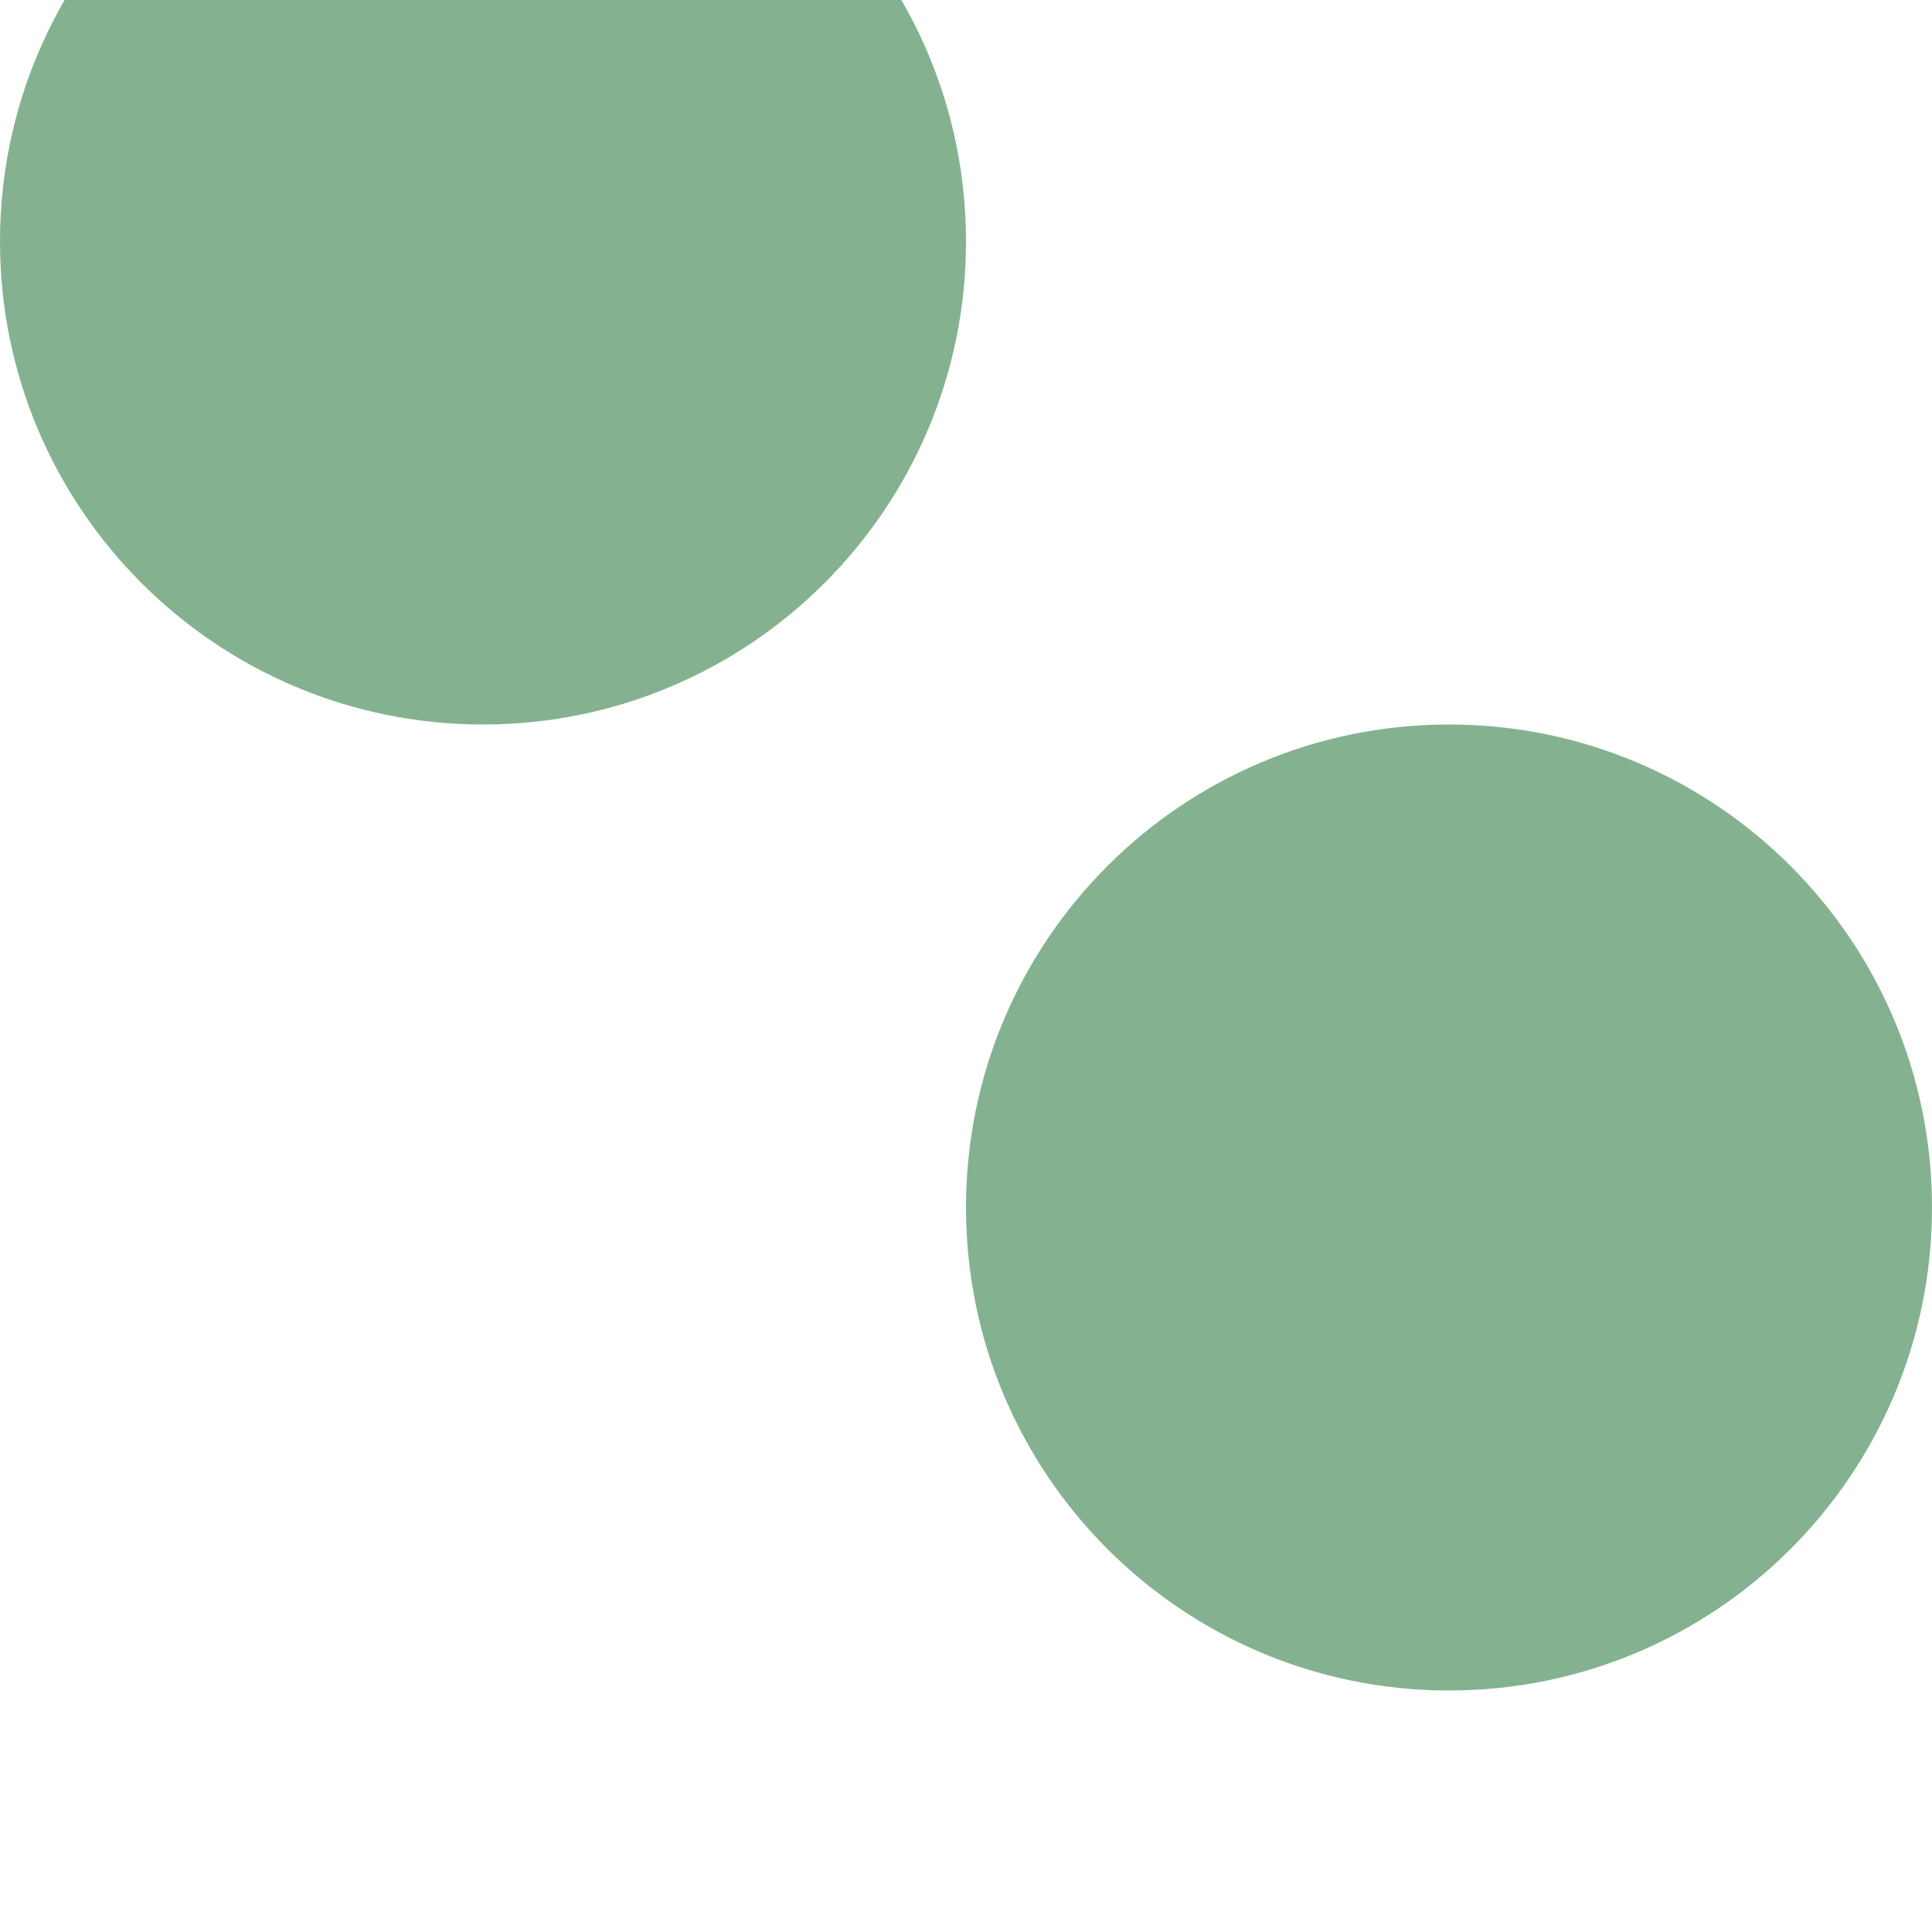
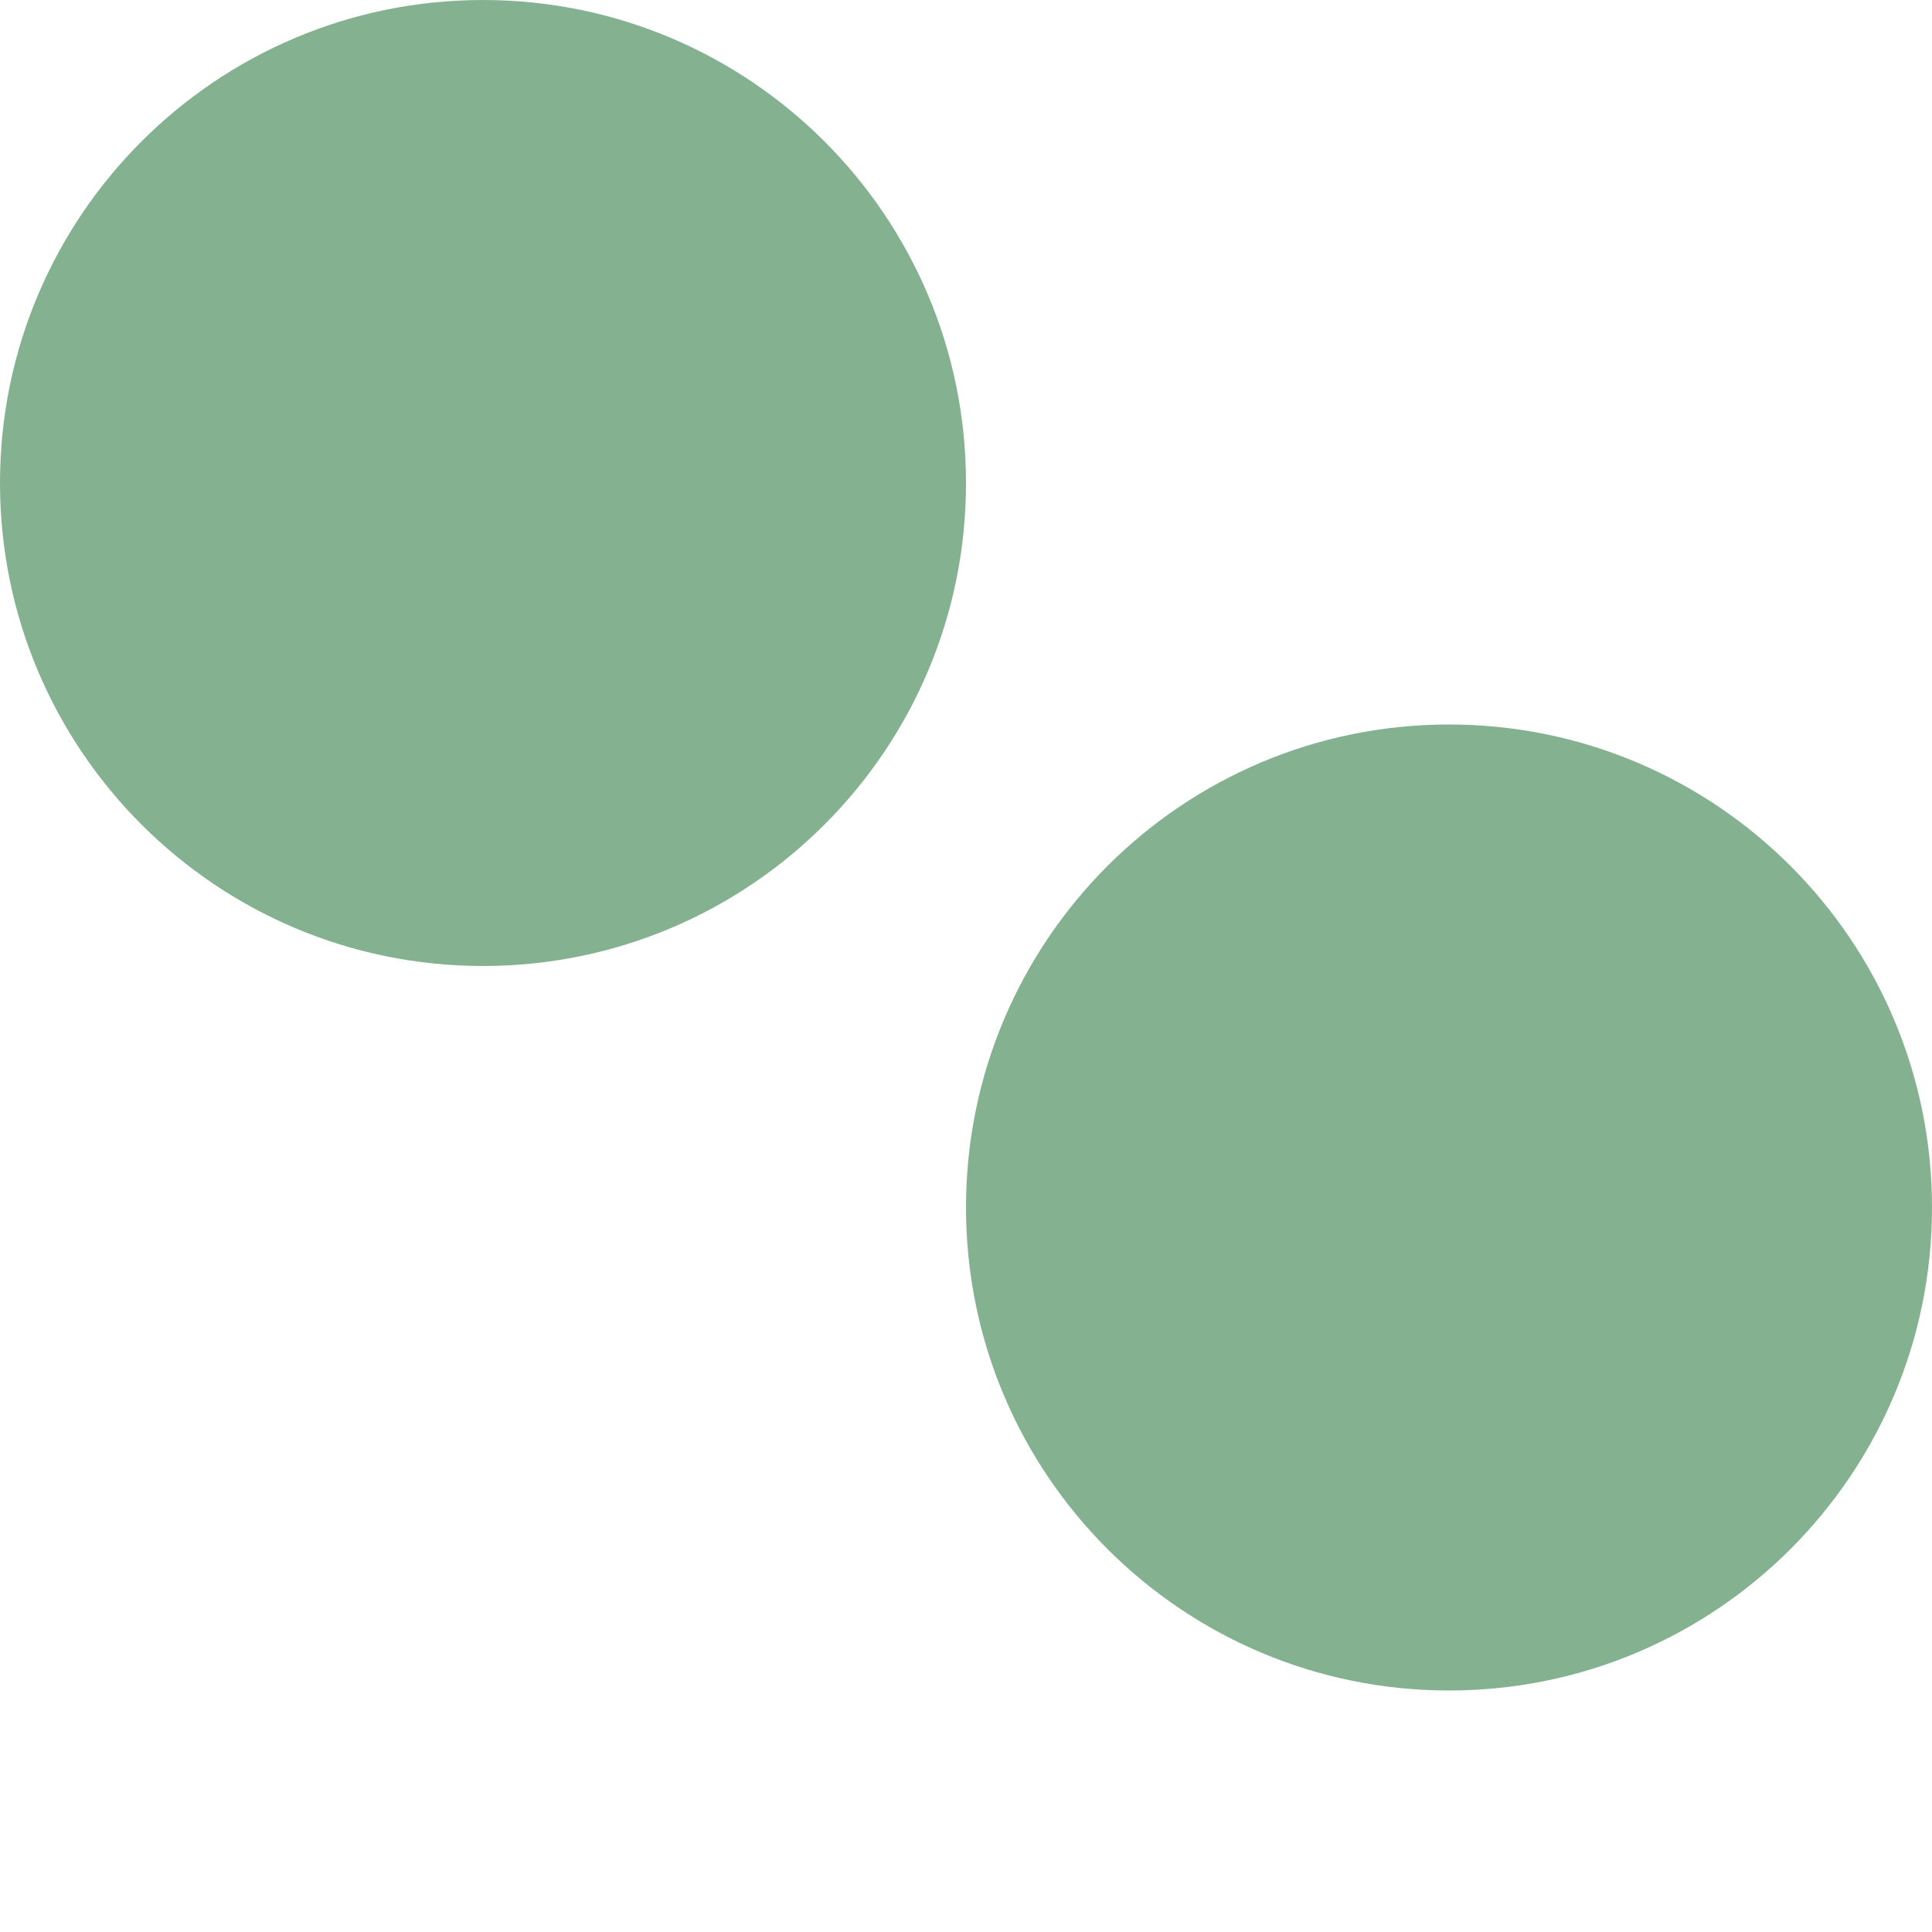
<svg xmlns="http://www.w3.org/2000/svg" viewBox="0 0 8 8" version="1.1">
  <defs />
  <g id="Page-1" stroke="none" stroke-width="1" fill="none" fill-rule="evenodd">
    <g id="dots" fill="rgba(11, 102, 35, .5)">
-       <circle id="Oval-377-Copy-9" cx="2" cy="1" r="2" />
+       <circle id="Oval-377-Copy-9" cx="2" cy="2" r="2" />
      <circle id="Oval-377-Copy-14" cx="6" cy="5" r="2" />
    </g>
  </g>
</svg>
